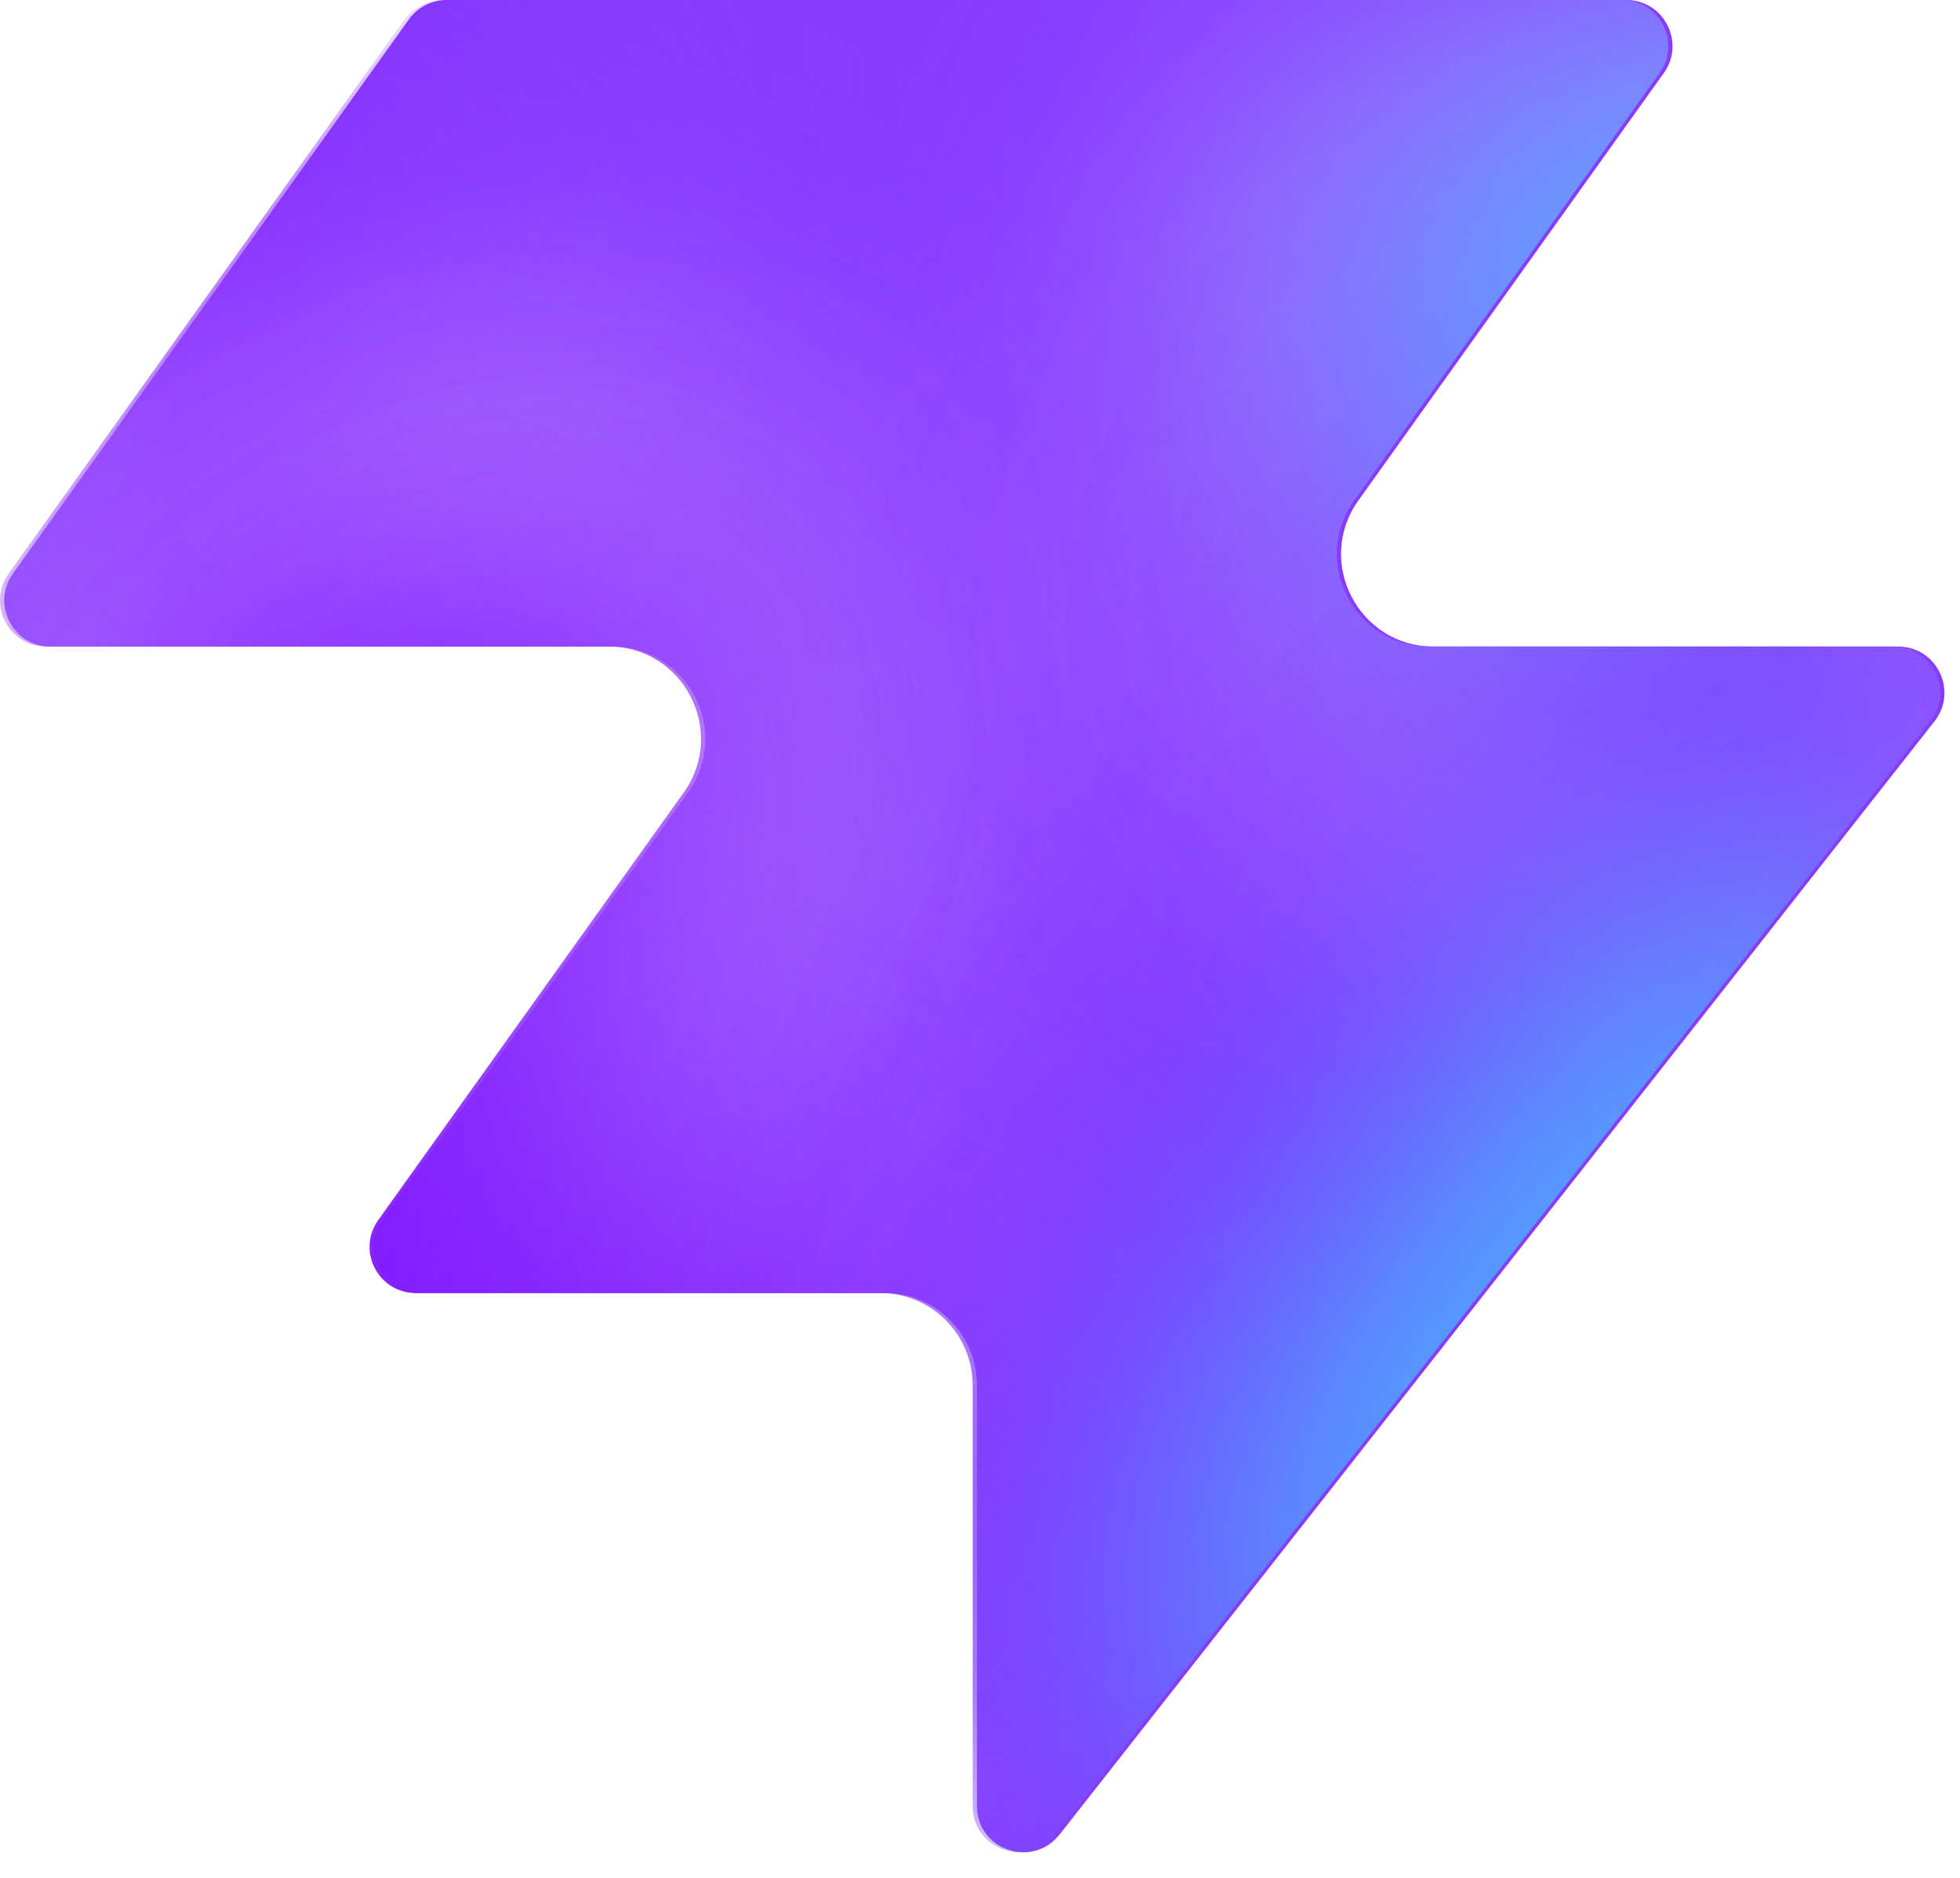
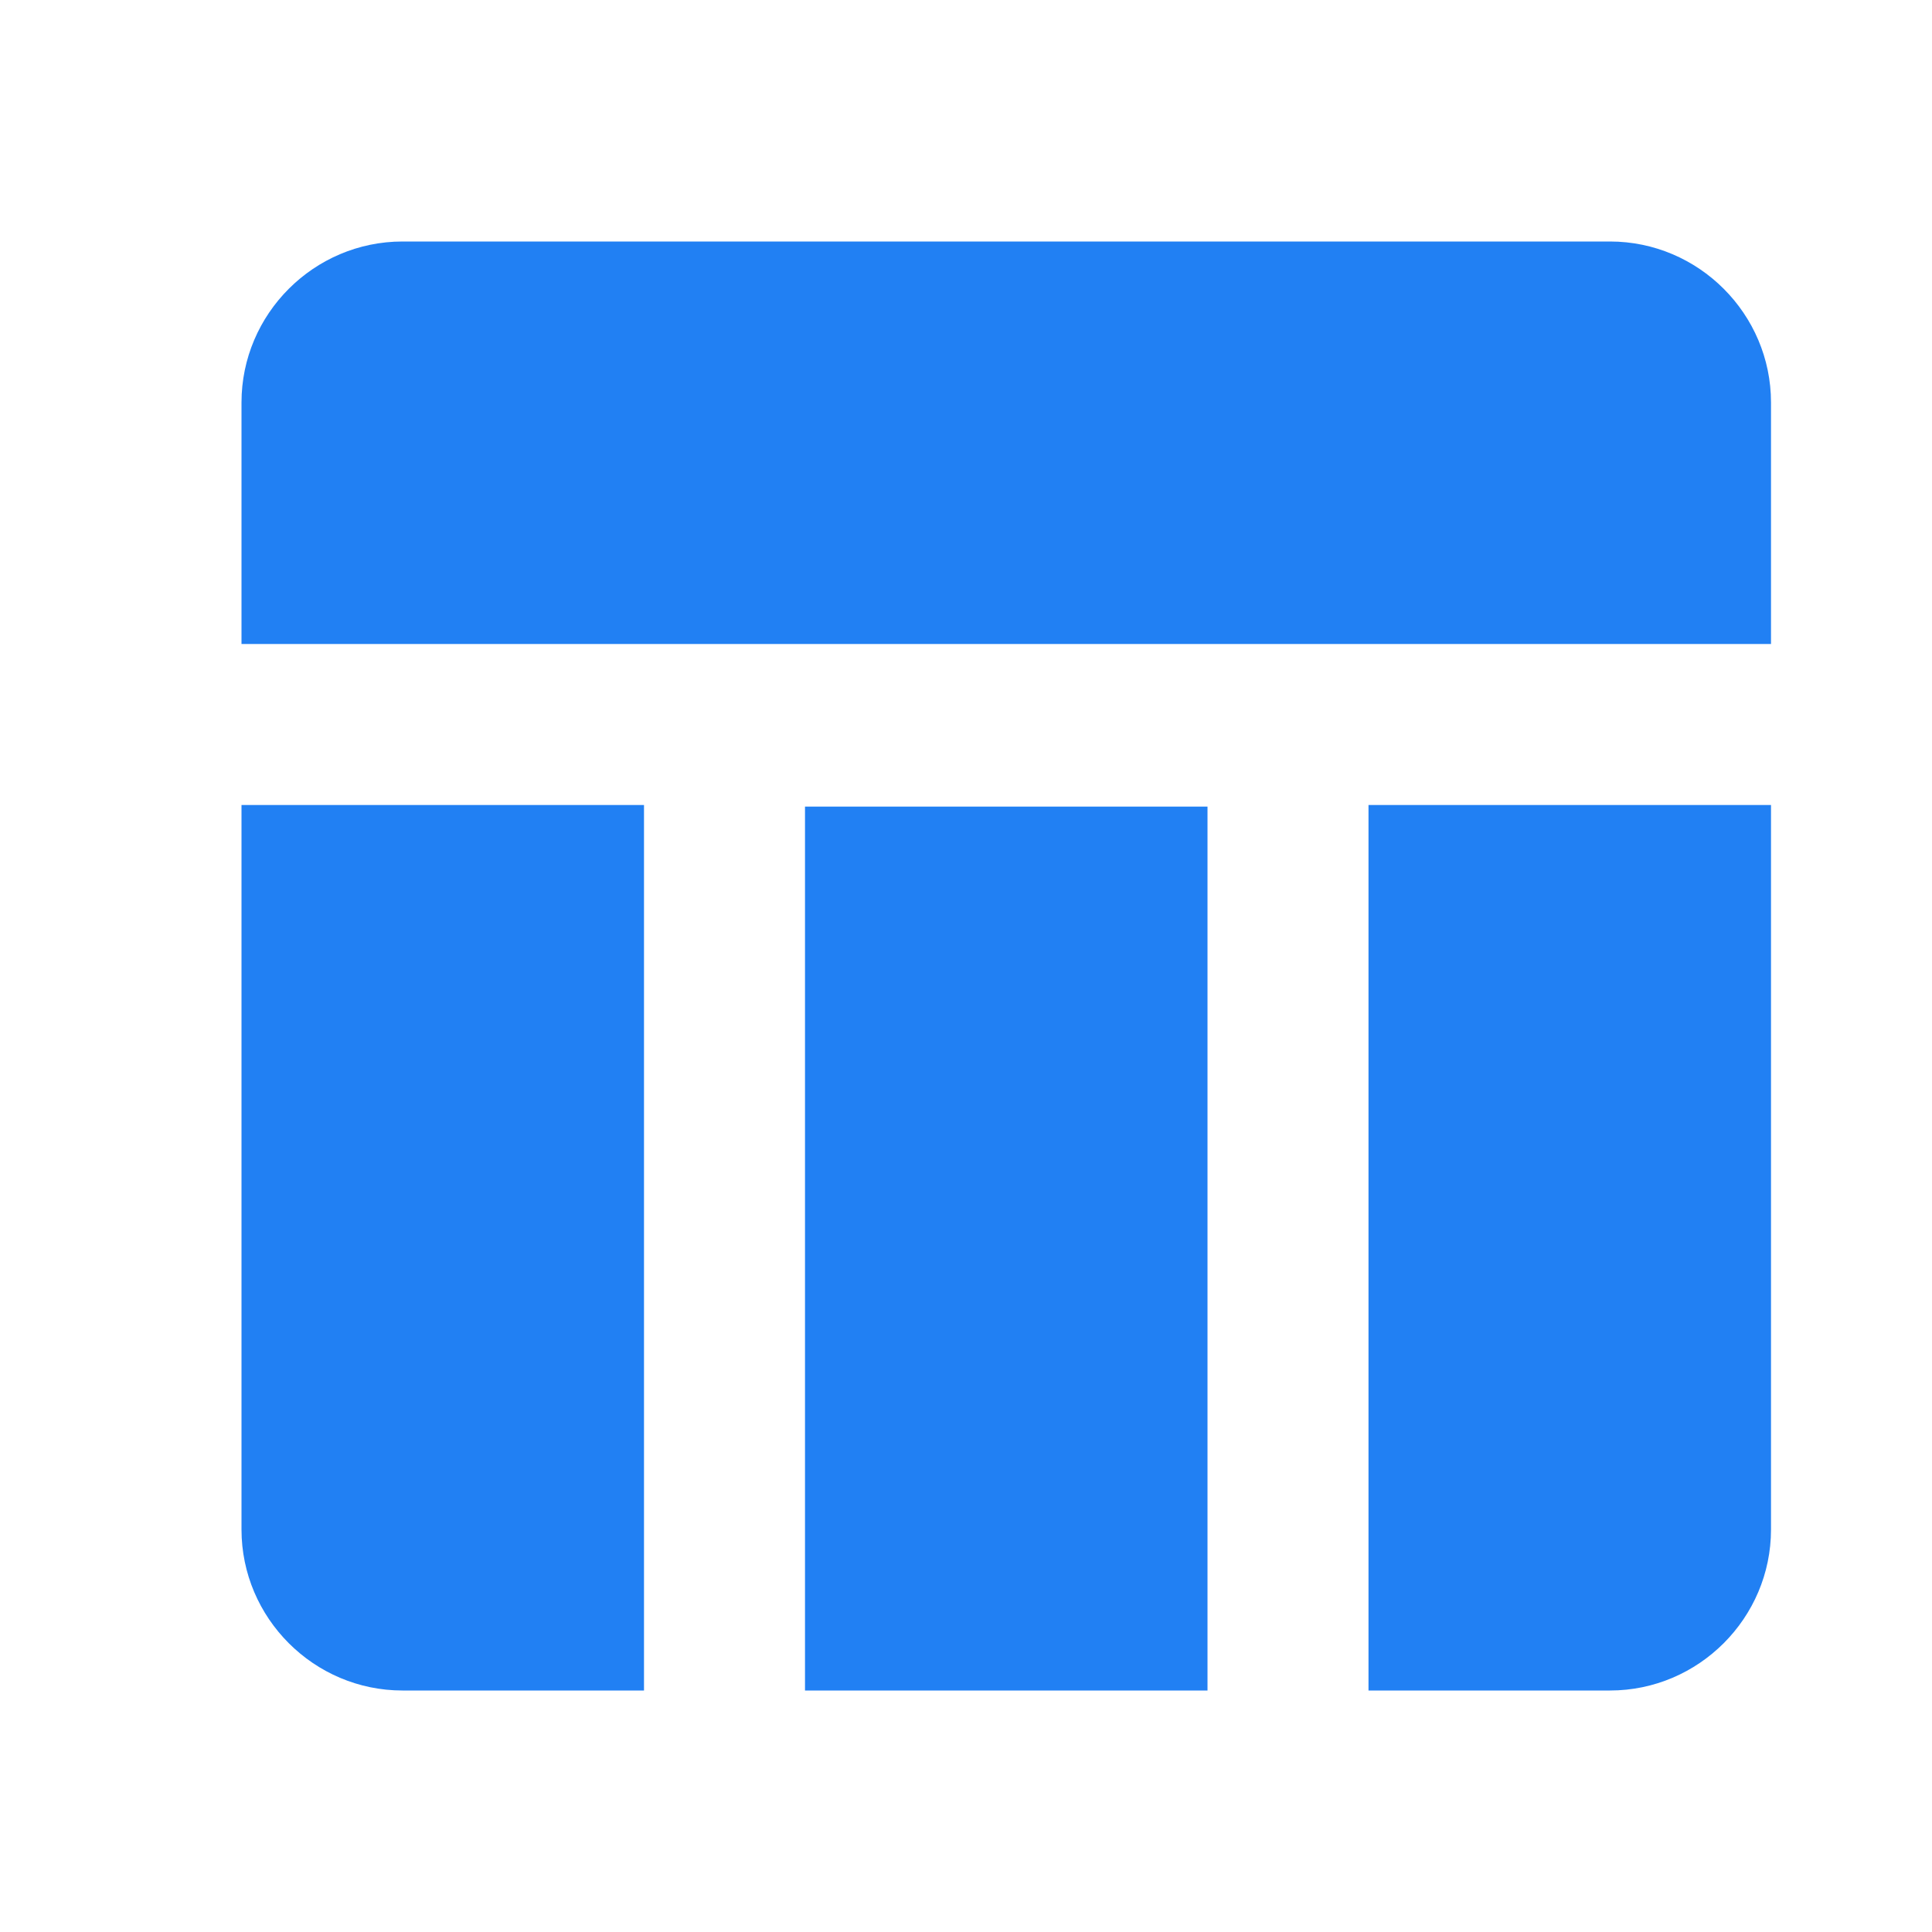
- <svg xmlns="http://www.w3.org/2000/svg" width="48" height="46" fill="none" viewBox="0 0 48 46">
-   <path fill="#863bff" d="M25.946 44.938c-.664.845-2.021.375-2.021-.698V33.937a2.26 2.26 0 0 0-2.262-2.262H10.287c-.92 0-1.456-1.04-.92-1.788l7.48-10.471c1.07-1.497 0-3.578-1.842-3.578H1.237c-.92 0-1.456-1.04-.92-1.788L10.013.474c.214-.297.556-.474.92-.474h28.894c.92 0 1.456 1.04.92 1.788l-7.48 10.471c-1.07 1.498 0 3.579 1.842 3.579h11.377c.943 0 1.473 1.088.89 1.83L25.947 44.94z" style="fill:#863bff;fill:color(display-p3 .525 .23 1);fill-opacity:1" />
-   <mask id="a" width="48" height="46" x="0" y="0" maskUnits="userSpaceOnUse" style="mask-type:alpha">
-     <path fill="#000" d="M25.842 44.938c-.664.844-2.021.375-2.021-.698V33.937a2.26 2.26 0 0 0-2.262-2.262H10.183c-.92 0-1.456-1.04-.92-1.788l7.48-10.471c1.07-1.498 0-3.579-1.842-3.579H1.133c-.92 0-1.456-1.04-.92-1.787L9.91.473c.214-.297.556-.474.92-.474h28.894c.92 0 1.456 1.04.92 1.788l-7.48 10.471c-1.07 1.498 0 3.578 1.842 3.578h11.377c.943 0 1.473 1.088.89 1.832L25.843 44.94z" style="fill:#000;fill-opacity:1" />
-   </mask>
-   <g mask="url(#a)">
-     <g filter="url(#b)">
-       <ellipse cx="5.508" cy="14.704" fill="#ede6ff" rx="5.508" ry="14.704" style="fill:#ede6ff;fill:color(display-p3 .927 .903 1);fill-opacity:1" transform="matrix(.00324 1 1 -.00324 -4.47 31.516)" />
-     </g>
-     <g filter="url(#c)">
-       <ellipse cx="10.399" cy="29.851" fill="#ede6ff" rx="10.399" ry="29.851" style="fill:#ede6ff;fill:color(display-p3 .927 .903 1);fill-opacity:1" transform="matrix(.00324 1 1 -.00324 -39.328 7.883)" />
-     </g>
-     <g filter="url(#d)">
-       <ellipse cx="5.508" cy="30.487" fill="#7e14ff" rx="5.508" ry="30.487" style="fill:#7e14ff;fill:color(display-p3 .492 .077 1);fill-opacity:1" transform="rotate(89.814 -25.913 -14.639)scale(1 -1)" />
-     </g>
-     <g filter="url(#e)">
-       <ellipse cx="5.508" cy="30.599" fill="#7e14ff" rx="5.508" ry="30.599" style="fill:#7e14ff;fill:color(display-p3 .492 .077 1);fill-opacity:1" transform="rotate(89.814 -32.644 -3.334)scale(1 -1)" />
-     </g>
-     <g filter="url(#f)">
-       <ellipse cx="5.508" cy="30.599" fill="#7e14ff" rx="5.508" ry="30.599" style="fill:#7e14ff;fill:color(display-p3 .492 .077 1);fill-opacity:1" transform="matrix(.00324 1 1 -.00324 -34.34 30.47)" />
-     </g>
-     <g filter="url(#g)">
-       <ellipse cx="14.072" cy="22.078" fill="#ede6ff" rx="14.072" ry="22.078" style="fill:#ede6ff;fill:color(display-p3 .927 .903 1);fill-opacity:1" transform="rotate(93.35 24.506 48.493)scale(-1 1)" />
-     </g>
-     <g filter="url(#h)">
-       <ellipse cx="3.47" cy="21.501" fill="#7e14ff" rx="3.47" ry="21.501" style="fill:#7e14ff;fill:color(display-p3 .492 .077 1);fill-opacity:1" transform="rotate(89.009 28.708 47.59)scale(-1 1)" />
-     </g>
-     <g filter="url(#i)">
-       <ellipse cx="3.47" cy="21.501" fill="#7e14ff" rx="3.47" ry="21.501" style="fill:#7e14ff;fill:color(display-p3 .492 .077 1);fill-opacity:1" transform="rotate(89.009 28.708 47.59)scale(-1 1)" />
-     </g>
-     <g filter="url(#j)">
-       <ellipse cx=".387" cy="8.972" fill="#7e14ff" rx="4.407" ry="29.108" style="fill:#7e14ff;fill:color(display-p3 .492 .077 1);fill-opacity:1" transform="rotate(39.51 .387 8.972)" />
-     </g>
-     <g filter="url(#k)">
-       <ellipse cx="47.523" cy="-6.092" fill="#7e14ff" rx="4.407" ry="29.108" style="fill:#7e14ff;fill:color(display-p3 .492 .077 1);fill-opacity:1" transform="rotate(37.892 47.523 -6.092)" />
-     </g>
-     <g filter="url(#l)">
-       <ellipse cx="41.412" cy="6.333" fill="#47bfff" rx="5.971" ry="9.665" style="fill:#47bfff;fill:color(display-p3 .28 .748 1);fill-opacity:1" transform="rotate(37.892 41.412 6.333)" />
-     </g>
-     <g filter="url(#m)">
-       <ellipse cx="-1.879" cy="38.332" fill="#7e14ff" rx="4.407" ry="29.108" style="fill:#7e14ff;fill:color(display-p3 .492 .077 1);fill-opacity:1" transform="rotate(37.892 -1.88 38.332)" />
-     </g>
-     <g filter="url(#n)">
-       <ellipse cx="-1.879" cy="38.332" fill="#7e14ff" rx="4.407" ry="29.108" style="fill:#7e14ff;fill:color(display-p3 .492 .077 1);fill-opacity:1" transform="rotate(37.892 -1.88 38.332)" />
-     </g>
-     <g filter="url(#o)">
-       <ellipse cx="35.651" cy="29.907" fill="#7e14ff" rx="4.407" ry="29.108" style="fill:#7e14ff;fill:color(display-p3 .492 .077 1);fill-opacity:1" transform="rotate(37.892 35.651 29.907)" />
-     </g>
-     <g filter="url(#p)">
-       <ellipse cx="38.418" cy="32.4" fill="#47bfff" rx="5.971" ry="15.297" style="fill:#47bfff;fill:color(display-p3 .28 .748 1);fill-opacity:1" transform="rotate(37.892 38.418 32.4)" />
-     </g>
-   </g>
-   <defs>
-     <filter id="b" width="60.045" height="41.654" x="-19.77" y="16.149" color-interpolation-filters="sRGB" filterUnits="userSpaceOnUse">
-       <feFlood flood-opacity="0" result="BackgroundImageFix" />
-       <feBlend in="SourceGraphic" in2="BackgroundImageFix" result="shape" />
-       <feGaussianBlur result="effect1_foregroundBlur_2002_17158" stdDeviation="7.659" />
-     </filter>
-     <filter id="c" width="90.34" height="51.437" x="-54.613" y="-7.533" color-interpolation-filters="sRGB" filterUnits="userSpaceOnUse">
-       <feFlood flood-opacity="0" result="BackgroundImageFix" />
-       <feBlend in="SourceGraphic" in2="BackgroundImageFix" result="shape" />
-       <feGaussianBlur result="effect1_foregroundBlur_2002_17158" stdDeviation="7.659" />
-     </filter>
-     <filter id="d" width="79.355" height="29.4" x="-49.64" y="2.03" color-interpolation-filters="sRGB" filterUnits="userSpaceOnUse">
-       <feFlood flood-opacity="0" result="BackgroundImageFix" />
-       <feBlend in="SourceGraphic" in2="BackgroundImageFix" result="shape" />
-       <feGaussianBlur result="effect1_foregroundBlur_2002_17158" stdDeviation="4.596" />
-     </filter>
-     <filter id="e" width="79.579" height="29.4" x="-45.045" y="20.029" color-interpolation-filters="sRGB" filterUnits="userSpaceOnUse">
-       <feFlood flood-opacity="0" result="BackgroundImageFix" />
-       <feBlend in="SourceGraphic" in2="BackgroundImageFix" result="shape" />
-       <feGaussianBlur result="effect1_foregroundBlur_2002_17158" stdDeviation="4.596" />
-     </filter>
-     <filter id="f" width="79.579" height="29.4" x="-43.513" y="21.178" color-interpolation-filters="sRGB" filterUnits="userSpaceOnUse">
-       <feFlood flood-opacity="0" result="BackgroundImageFix" />
-       <feBlend in="SourceGraphic" in2="BackgroundImageFix" result="shape" />
-       <feGaussianBlur result="effect1_foregroundBlur_2002_17158" stdDeviation="4.596" />
-     </filter>
-     <filter id="g" width="74.749" height="58.852" x="15.756" y="-17.901" color-interpolation-filters="sRGB" filterUnits="userSpaceOnUse">
-       <feFlood flood-opacity="0" result="BackgroundImageFix" />
-       <feBlend in="SourceGraphic" in2="BackgroundImageFix" result="shape" />
-       <feGaussianBlur result="effect1_foregroundBlur_2002_17158" stdDeviation="7.659" />
-     </filter>
-     <filter id="h" width="61.377" height="25.362" x="23.548" y="2.284" color-interpolation-filters="sRGB" filterUnits="userSpaceOnUse">
-       <feFlood flood-opacity="0" result="BackgroundImageFix" />
-       <feBlend in="SourceGraphic" in2="BackgroundImageFix" result="shape" />
-       <feGaussianBlur result="effect1_foregroundBlur_2002_17158" stdDeviation="4.596" />
-     </filter>
-     <filter id="i" width="61.377" height="25.362" x="23.548" y="2.284" color-interpolation-filters="sRGB" filterUnits="userSpaceOnUse">
-       <feFlood flood-opacity="0" result="BackgroundImageFix" />
-       <feBlend in="SourceGraphic" in2="BackgroundImageFix" result="shape" />
-       <feGaussianBlur result="effect1_foregroundBlur_2002_17158" stdDeviation="4.596" />
-     </filter>
-     <filter id="j" width="56.045" height="63.649" x="-27.636" y="-22.853" color-interpolation-filters="sRGB" filterUnits="userSpaceOnUse">
-       <feFlood flood-opacity="0" result="BackgroundImageFix" />
-       <feBlend in="SourceGraphic" in2="BackgroundImageFix" result="shape" />
-       <feGaussianBlur result="effect1_foregroundBlur_2002_17158" stdDeviation="4.596" />
-     </filter>
-     <filter id="k" width="54.814" height="64.646" x="20.116" y="-38.415" color-interpolation-filters="sRGB" filterUnits="userSpaceOnUse">
-       <feFlood flood-opacity="0" result="BackgroundImageFix" />
-       <feBlend in="SourceGraphic" in2="BackgroundImageFix" result="shape" />
-       <feGaussianBlur result="effect1_foregroundBlur_2002_17158" stdDeviation="4.596" />
-     </filter>
-     <filter id="l" width="33.541" height="35.313" x="24.641" y="-11.323" color-interpolation-filters="sRGB" filterUnits="userSpaceOnUse">
-       <feFlood flood-opacity="0" result="BackgroundImageFix" />
-       <feBlend in="SourceGraphic" in2="BackgroundImageFix" result="shape" />
-       <feGaussianBlur result="effect1_foregroundBlur_2002_17158" stdDeviation="4.596" />
-     </filter>
-     <filter id="m" width="54.814" height="64.646" x="-29.286" y="6.009" color-interpolation-filters="sRGB" filterUnits="userSpaceOnUse">
-       <feFlood flood-opacity="0" result="BackgroundImageFix" />
-       <feBlend in="SourceGraphic" in2="BackgroundImageFix" result="shape" />
-       <feGaussianBlur result="effect1_foregroundBlur_2002_17158" stdDeviation="4.596" />
-     </filter>
-     <filter id="n" width="54.814" height="64.646" x="-29.286" y="6.009" color-interpolation-filters="sRGB" filterUnits="userSpaceOnUse">
-       <feFlood flood-opacity="0" result="BackgroundImageFix" />
-       <feBlend in="SourceGraphic" in2="BackgroundImageFix" result="shape" />
-       <feGaussianBlur result="effect1_foregroundBlur_2002_17158" stdDeviation="4.596" />
-     </filter>
-     <filter id="o" width="54.814" height="64.646" x="8.244" y="-2.416" color-interpolation-filters="sRGB" filterUnits="userSpaceOnUse">
-       <feFlood flood-opacity="0" result="BackgroundImageFix" />
-       <feBlend in="SourceGraphic" in2="BackgroundImageFix" result="shape" />
-       <feGaussianBlur result="effect1_foregroundBlur_2002_17158" stdDeviation="4.596" />
-     </filter>
-     <filter id="p" width="39.409" height="43.623" x="18.713" y="10.588" color-interpolation-filters="sRGB" filterUnits="userSpaceOnUse">
-       <feFlood flood-opacity="0" result="BackgroundImageFix" />
-       <feBlend in="SourceGraphic" in2="BackgroundImageFix" result="shape" />
-       <feGaussianBlur result="effect1_foregroundBlur_2002_17158" stdDeviation="4.596" />
-     </filter>
-   </defs>
+ <svg xmlns="http://www.w3.org/2000/svg" fill="#2180f3" viewBox="0 0 24 24">
+   <path d="M10 10.02h5V21h-5zM17 21h3c1.1 0 2-.9 2-2v-9h-5zm3-18H5c-1.1 0-2 .9-2 2v3h19V5c0-1.1-.9-2-2-2M3 19c0 1.1.9 2 2 2h3V10H3z" />
</svg>
